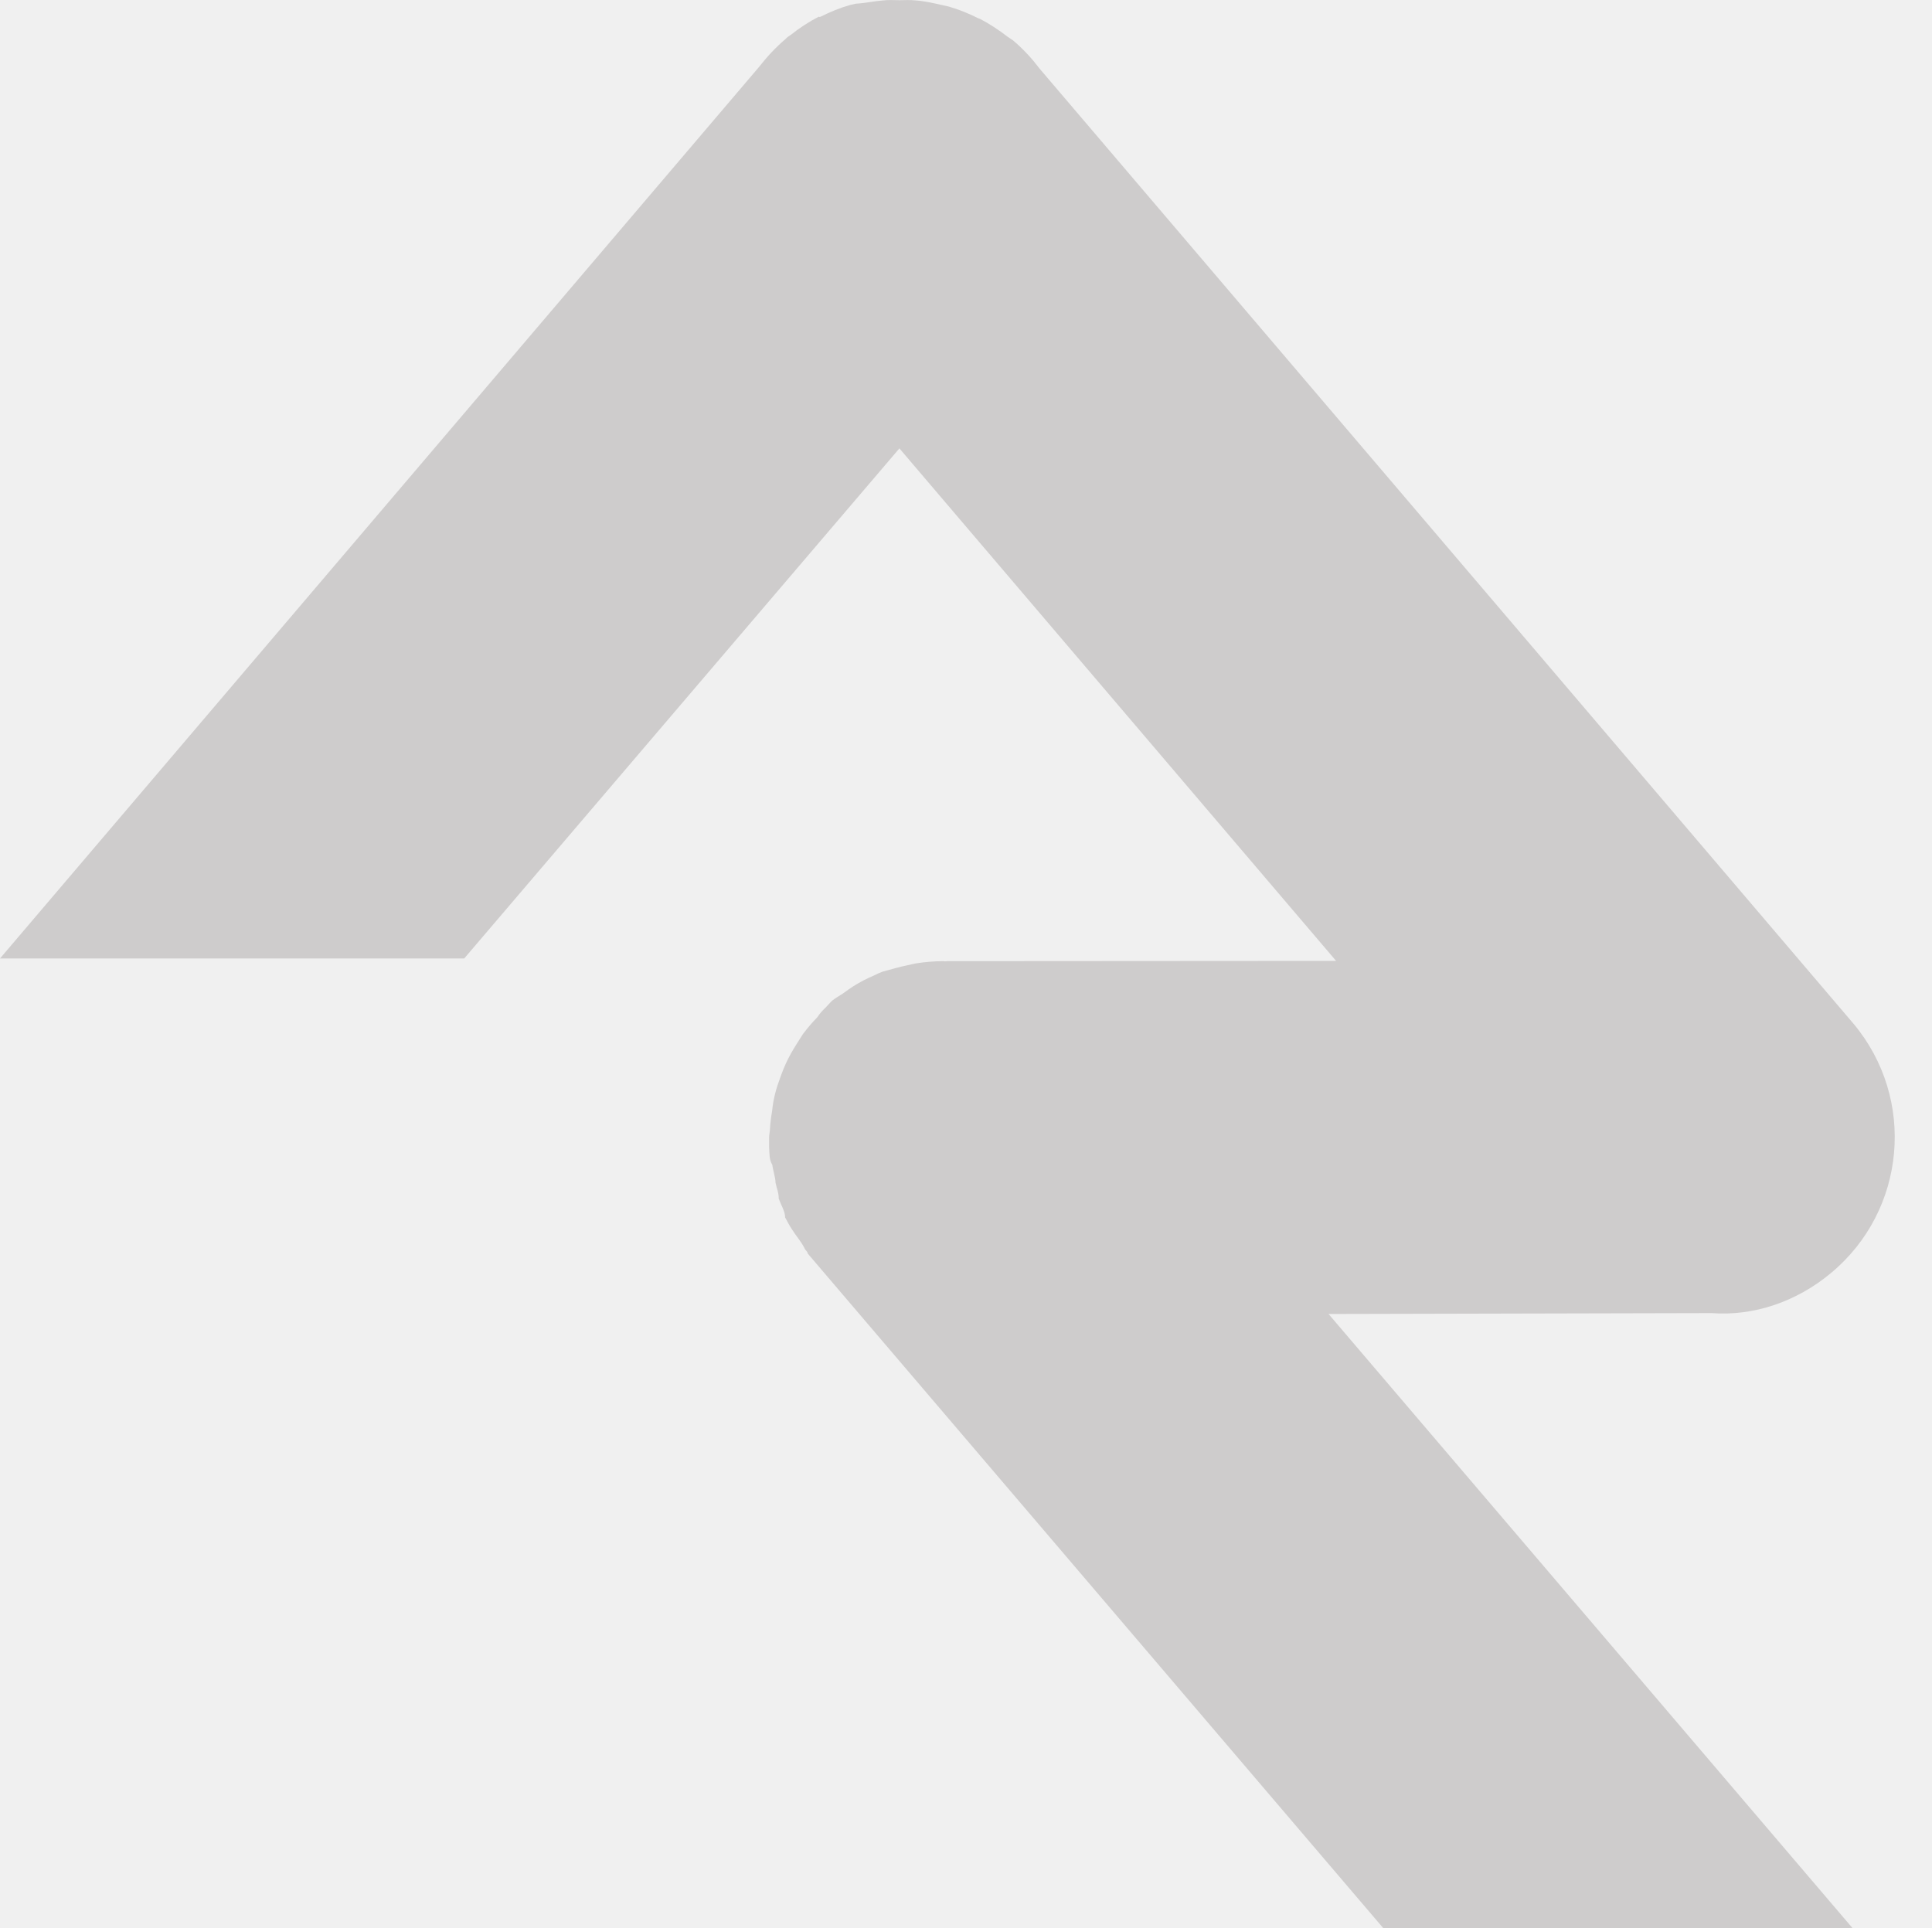
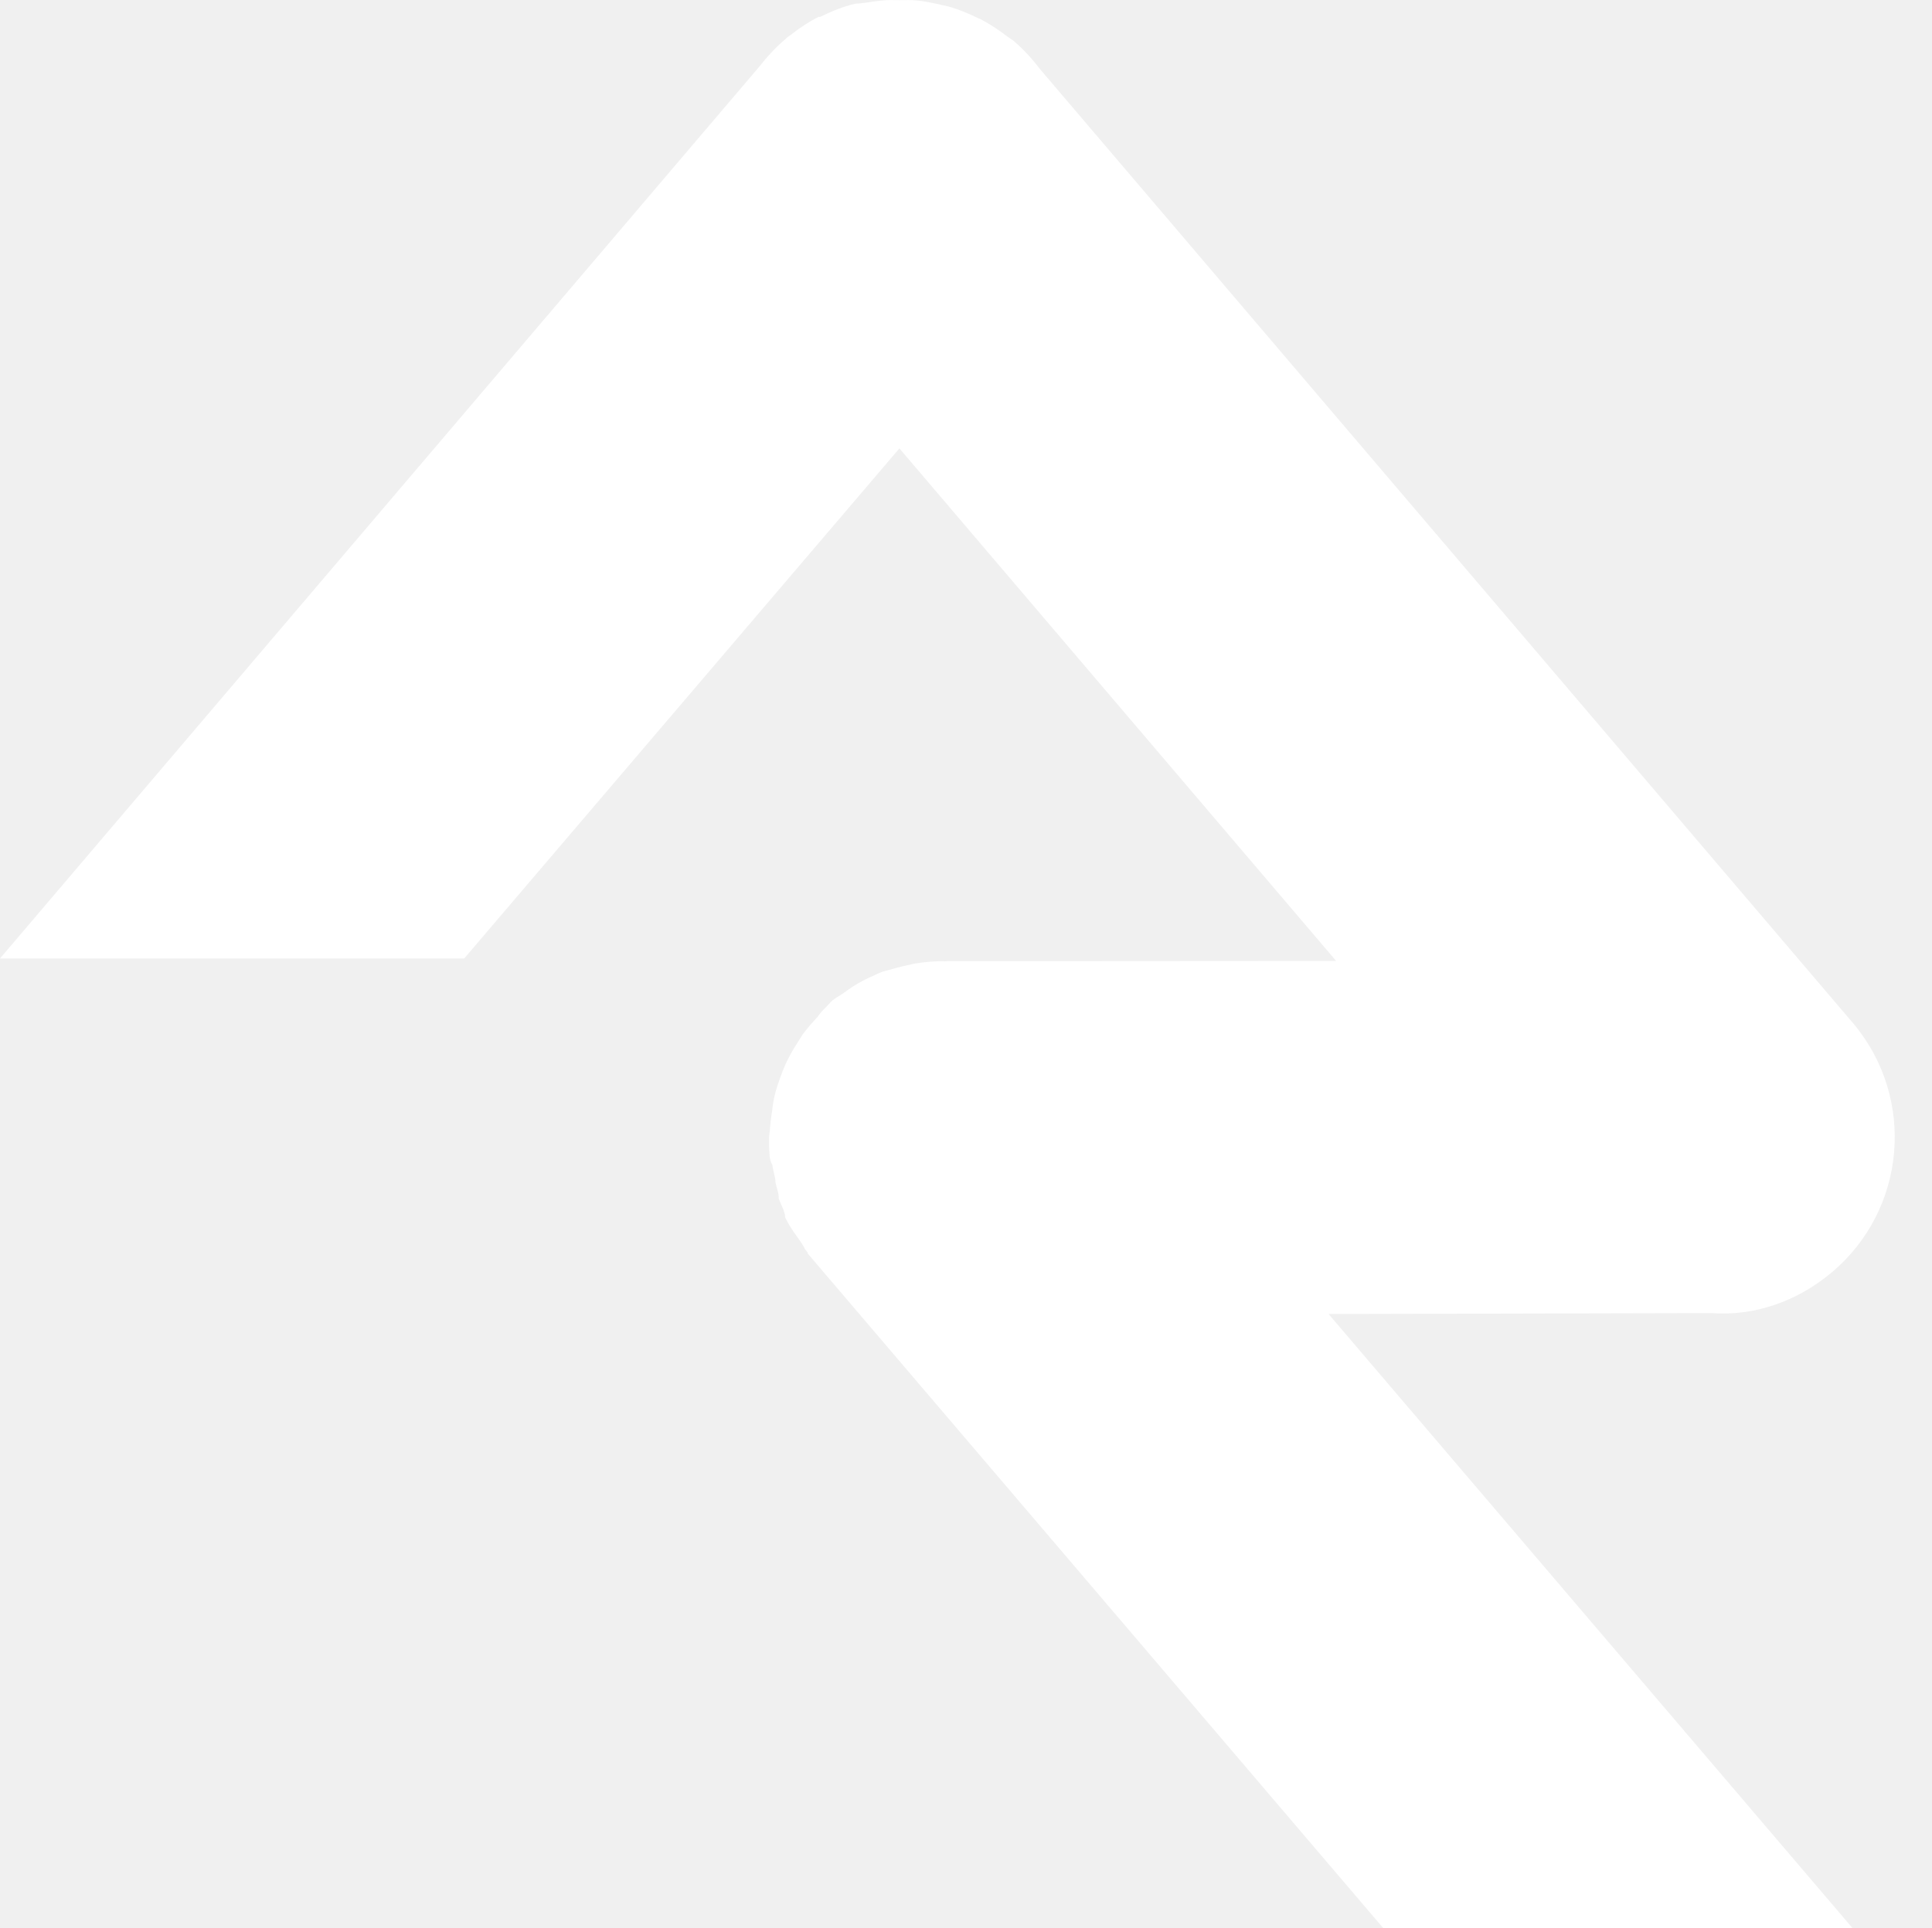
<svg xmlns="http://www.w3.org/2000/svg" version="1.1" id="Layer_1" x="0px" y="0px" width="60.185px" height="60.063px" viewBox="0 0 60.185 60.063" enable-background="new 0 0 60.185 60.063" xml:space="preserve">
-   <path class="rock-logo" fill="#CECCCC" d="M57.705 60.063L41.387 40.936c0 0 11.83-0.026 11.928-0.028c1.313 0.1 2.654-0.351 3.736-1.259 c2.33-1.948 2.643-5.414 0.693-7.752L32.396 2.151c-0.242-0.319-0.516-0.62-0.836-0.891c-0.039-0.029-0.084-0.051-0.121-0.082 c-0.012-0.01-0.027-0.018-0.039-0.025c-0.279-0.216-0.566-0.405-0.867-0.563c-0.018-0.009-0.039-0.014-0.059-0.021 c-0.301-0.151-0.609-0.276-0.922-0.366c-0.057-0.013-0.119-0.025-0.178-0.039c-0.277-0.063-0.557-0.129-0.84-0.15 c-0.172-0.021-0.346-0.008-0.516-0.008c-0.172 0-0.34-0.014-0.514 0.008c-0.281 0.021-0.559 0.087-0.84 0.1 c-0.059 0.014-0.115 0.026-0.174 0.039c-0.318 0.09-0.625 0.215-0.924 0.366c-0.021 0.009-0.039 0.014-0.057 0 c-0.305 0.156-0.598 0.347-0.869 0.563c-0.018 0.009-0.025 0.017-0.037 0.025c-0.039 0.031-0.084 0.053-0.123 0.1 c-0.32 0.271-0.594 0.57-0.84 0.885L0 29.86h14.461l13.557-15.891l13.604 15.967l-12.104 0.008c-0.045 0-0.088 0.013-0.133 0 c-0.287 0-0.578 0.026-0.865 0.071c-0.082 0.017-0.166 0.035-0.244 0.054c-0.26 0.053-0.52 0.132-0.775 0.2 c-0.094 0.034-0.182 0.072-0.266 0.117c-0.232 0.098-0.455 0.213-0.672 0.352c-0.096 0.062-0.193 0.131-0.285 0.2 c-0.117 0.081-0.238 0.143-0.346 0.229c-0.076 0.067-0.137 0.147-0.211 0.221c-0.088 0.082-0.174 0.172-0.258 0.3 c-0.166 0.171-0.318 0.351-0.453 0.531c-0.068 0.105-0.131 0.205-0.195 0.308c-0.127 0.198-0.236 0.396-0.332 0.6 c-0.059 0.126-0.107 0.255-0.156 0.384c-0.072 0.199-0.145 0.398-0.191 0.605c-0.037 0.145-0.063 0.301-0.084 0.5 c-0.035 0.202-0.059 0.403-0.07 0.606c-0.006 0.074-0.023 0.137-0.023 0.209c0 0.1 0 0.2 0 0.3 c0.012 0.2 0 0.4 0.1 0.557c0.025 0.2 0.1 0.4 0.1 0.555c0.039 0.2 0.1 0.3 0.1 0.5 c0.072 0.2 0.2 0.4 0.2 0.588c0.061 0.1 0.1 0.2 0.2 0.35c0.123 0.2 0.3 0.4 0.4 0.6 c0.045 0.1 0.1 0.1 0.1 0.168l18.004 21.104h14.459V60.063z" />
+   <path class="rock-logo" fill="#FFFFFF" d="M57.705 60.063L41.387 40.936c0 0 11.83-0.026 11.928-0.028c1.313 0.1 2.654-0.351 3.736-1.259 c2.33-1.948 2.643-5.414 0.693-7.752L32.396 2.151c-0.242-0.319-0.516-0.62-0.836-0.891c-0.039-0.029-0.084-0.051-0.121-0.082 c-0.012-0.01-0.027-0.018-0.039-0.025c-0.279-0.216-0.566-0.405-0.867-0.563c-0.018-0.009-0.039-0.014-0.059-0.021 c-0.301-0.151-0.609-0.276-0.922-0.366c-0.057-0.013-0.119-0.025-0.178-0.039c-0.277-0.063-0.557-0.129-0.84-0.15 c-0.172-0.021-0.346-0.008-0.516-0.008c-0.172 0-0.34-0.014-0.514 0.008c-0.281 0.021-0.559 0.087-0.84 0.1 c-0.059 0.014-0.115 0.026-0.174 0.039c-0.318 0.09-0.625 0.215-0.924 0.366c-0.021 0.009-0.039 0.014-0.057 0 c-0.305 0.156-0.598 0.347-0.869 0.563c-0.018 0.009-0.025 0.017-0.037 0.025c-0.039 0.031-0.084 0.053-0.123 0.1 c-0.32 0.271-0.594 0.57-0.84 0.885L0 29.86h14.461l13.557-15.891l13.604 15.967l-12.104 0.008c-0.045 0-0.088 0.013-0.133 0 c-0.287 0-0.578 0.026-0.865 0.071c-0.082 0.017-0.166 0.035-0.244 0.054c-0.26 0.053-0.52 0.132-0.775 0.2 c-0.094 0.034-0.182 0.072-0.266 0.117c-0.232 0.098-0.455 0.213-0.672 0.352c-0.096 0.062-0.193 0.131-0.285 0.2 c-0.117 0.081-0.238 0.143-0.346 0.229c-0.076 0.067-0.137 0.147-0.211 0.221c-0.088 0.082-0.174 0.172-0.258 0.3 c-0.166 0.171-0.318 0.351-0.453 0.531c-0.068 0.105-0.131 0.205-0.195 0.308c-0.127 0.198-0.236 0.396-0.332 0.6 c-0.059 0.126-0.107 0.255-0.156 0.384c-0.072 0.199-0.145 0.398-0.191 0.605c-0.037 0.145-0.063 0.301-0.084 0.5 c-0.035 0.202-0.059 0.403-0.07 0.606c-0.006 0.074-0.023 0.137-0.023 0.209c0 0.1 0 0.2 0 0.3 c0.012 0.2 0 0.4 0.1 0.557c0.025 0.2 0.1 0.4 0.1 0.555c0.039 0.2 0.1 0.3 0.1 0.5 c0.072 0.2 0.2 0.4 0.2 0.588c0.061 0.1 0.1 0.2 0.2 0.35c0.123 0.2 0.3 0.4 0.4 0.6 c0.045 0.1 0.1 0.1 0.1 0.168l18.004 21.104h14.459V60.063z" />
</svg>
